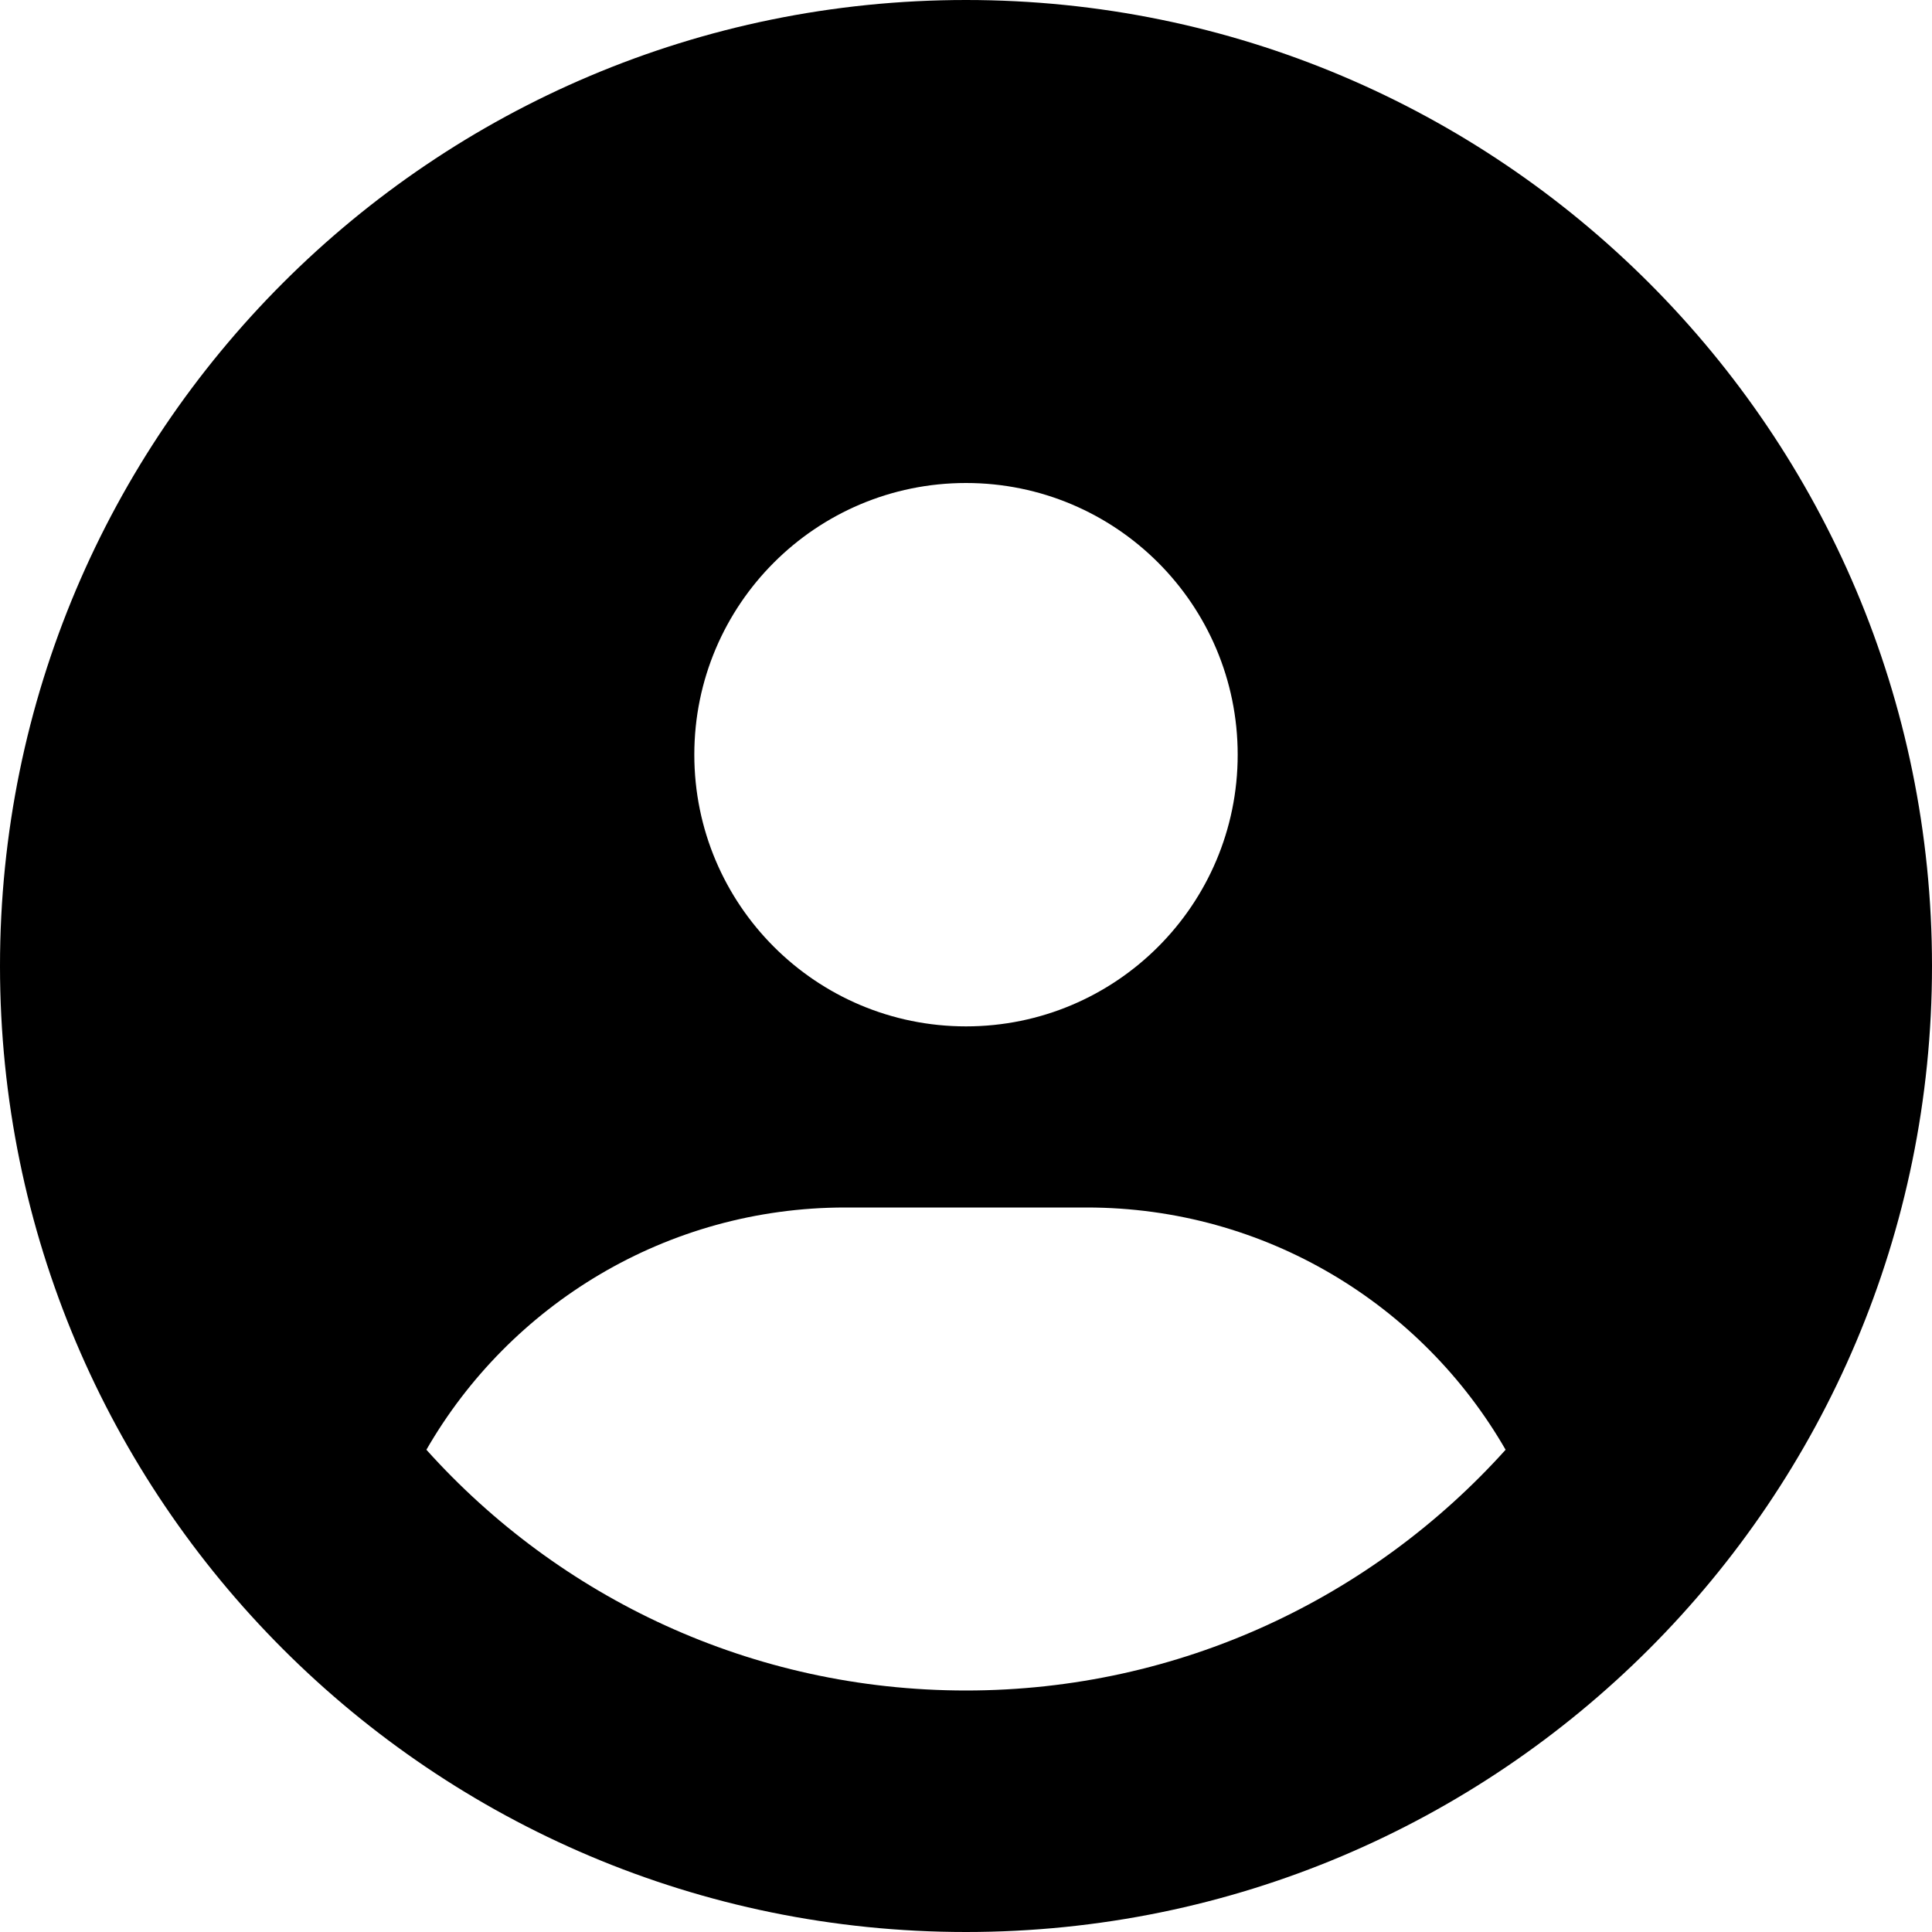
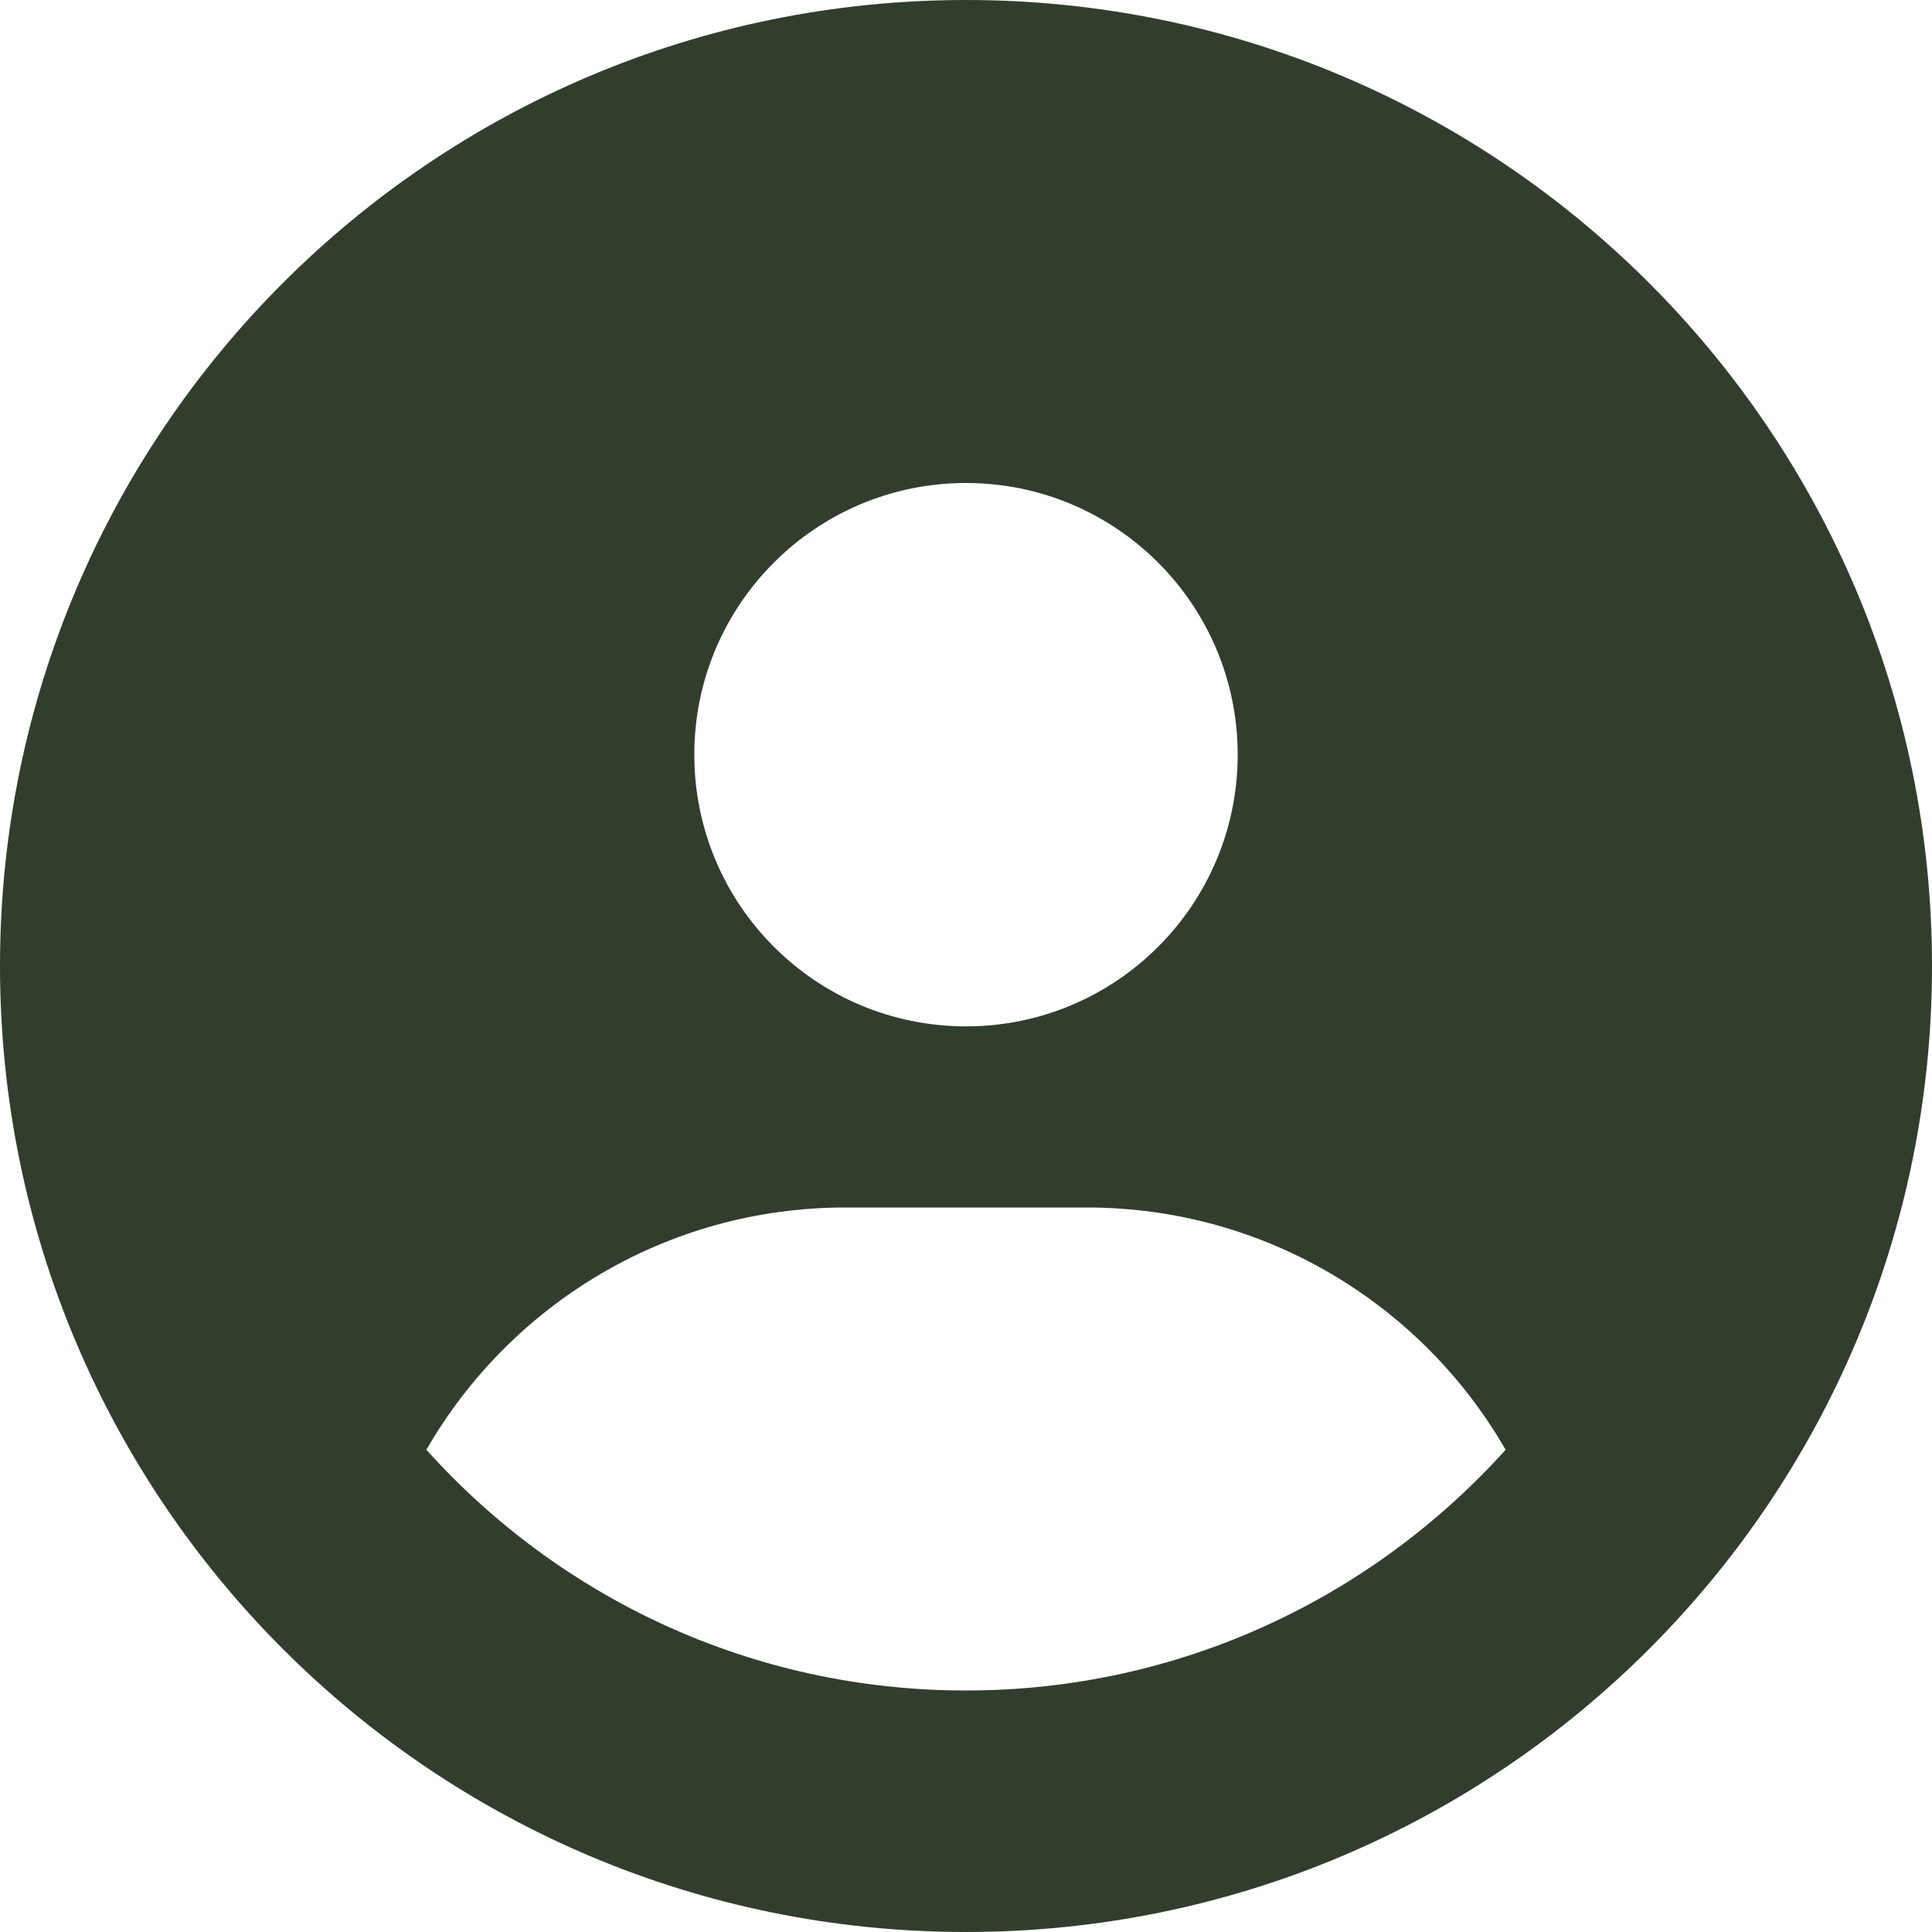
<svg xmlns="http://www.w3.org/2000/svg" viewBox="0 0 512 512">
-   <path fill="#000000" d="M399 384.2C376.9 345.8 335.4 320 288 320H224c-47.4 0-88.9 25.8-111 64.2c35.2 39.2 86.2 63.8 143 63.8s107.8-24.7 143-63.8zM0 256a256 256 0 1 1 512 0A256 256 0 1 1 0 256zm256 16a72 72 0 1 0 0-144 72 72 0 1 0 0 144z" />
+   <path fill="#313e2d" d="M399 384.2C376.9 345.8 335.4 320 288 320H224c-47.4 0-88.9 25.8-111 64.2c35.2 39.2 86.2 63.8 143 63.8s107.8-24.7 143-63.8zM0 256a256 256 0 1 1 512 0A256 256 0 1 1 0 256zm256 16a72 72 0 1 0 0-144 72 72 0 1 0 0 144z" />
</svg>
